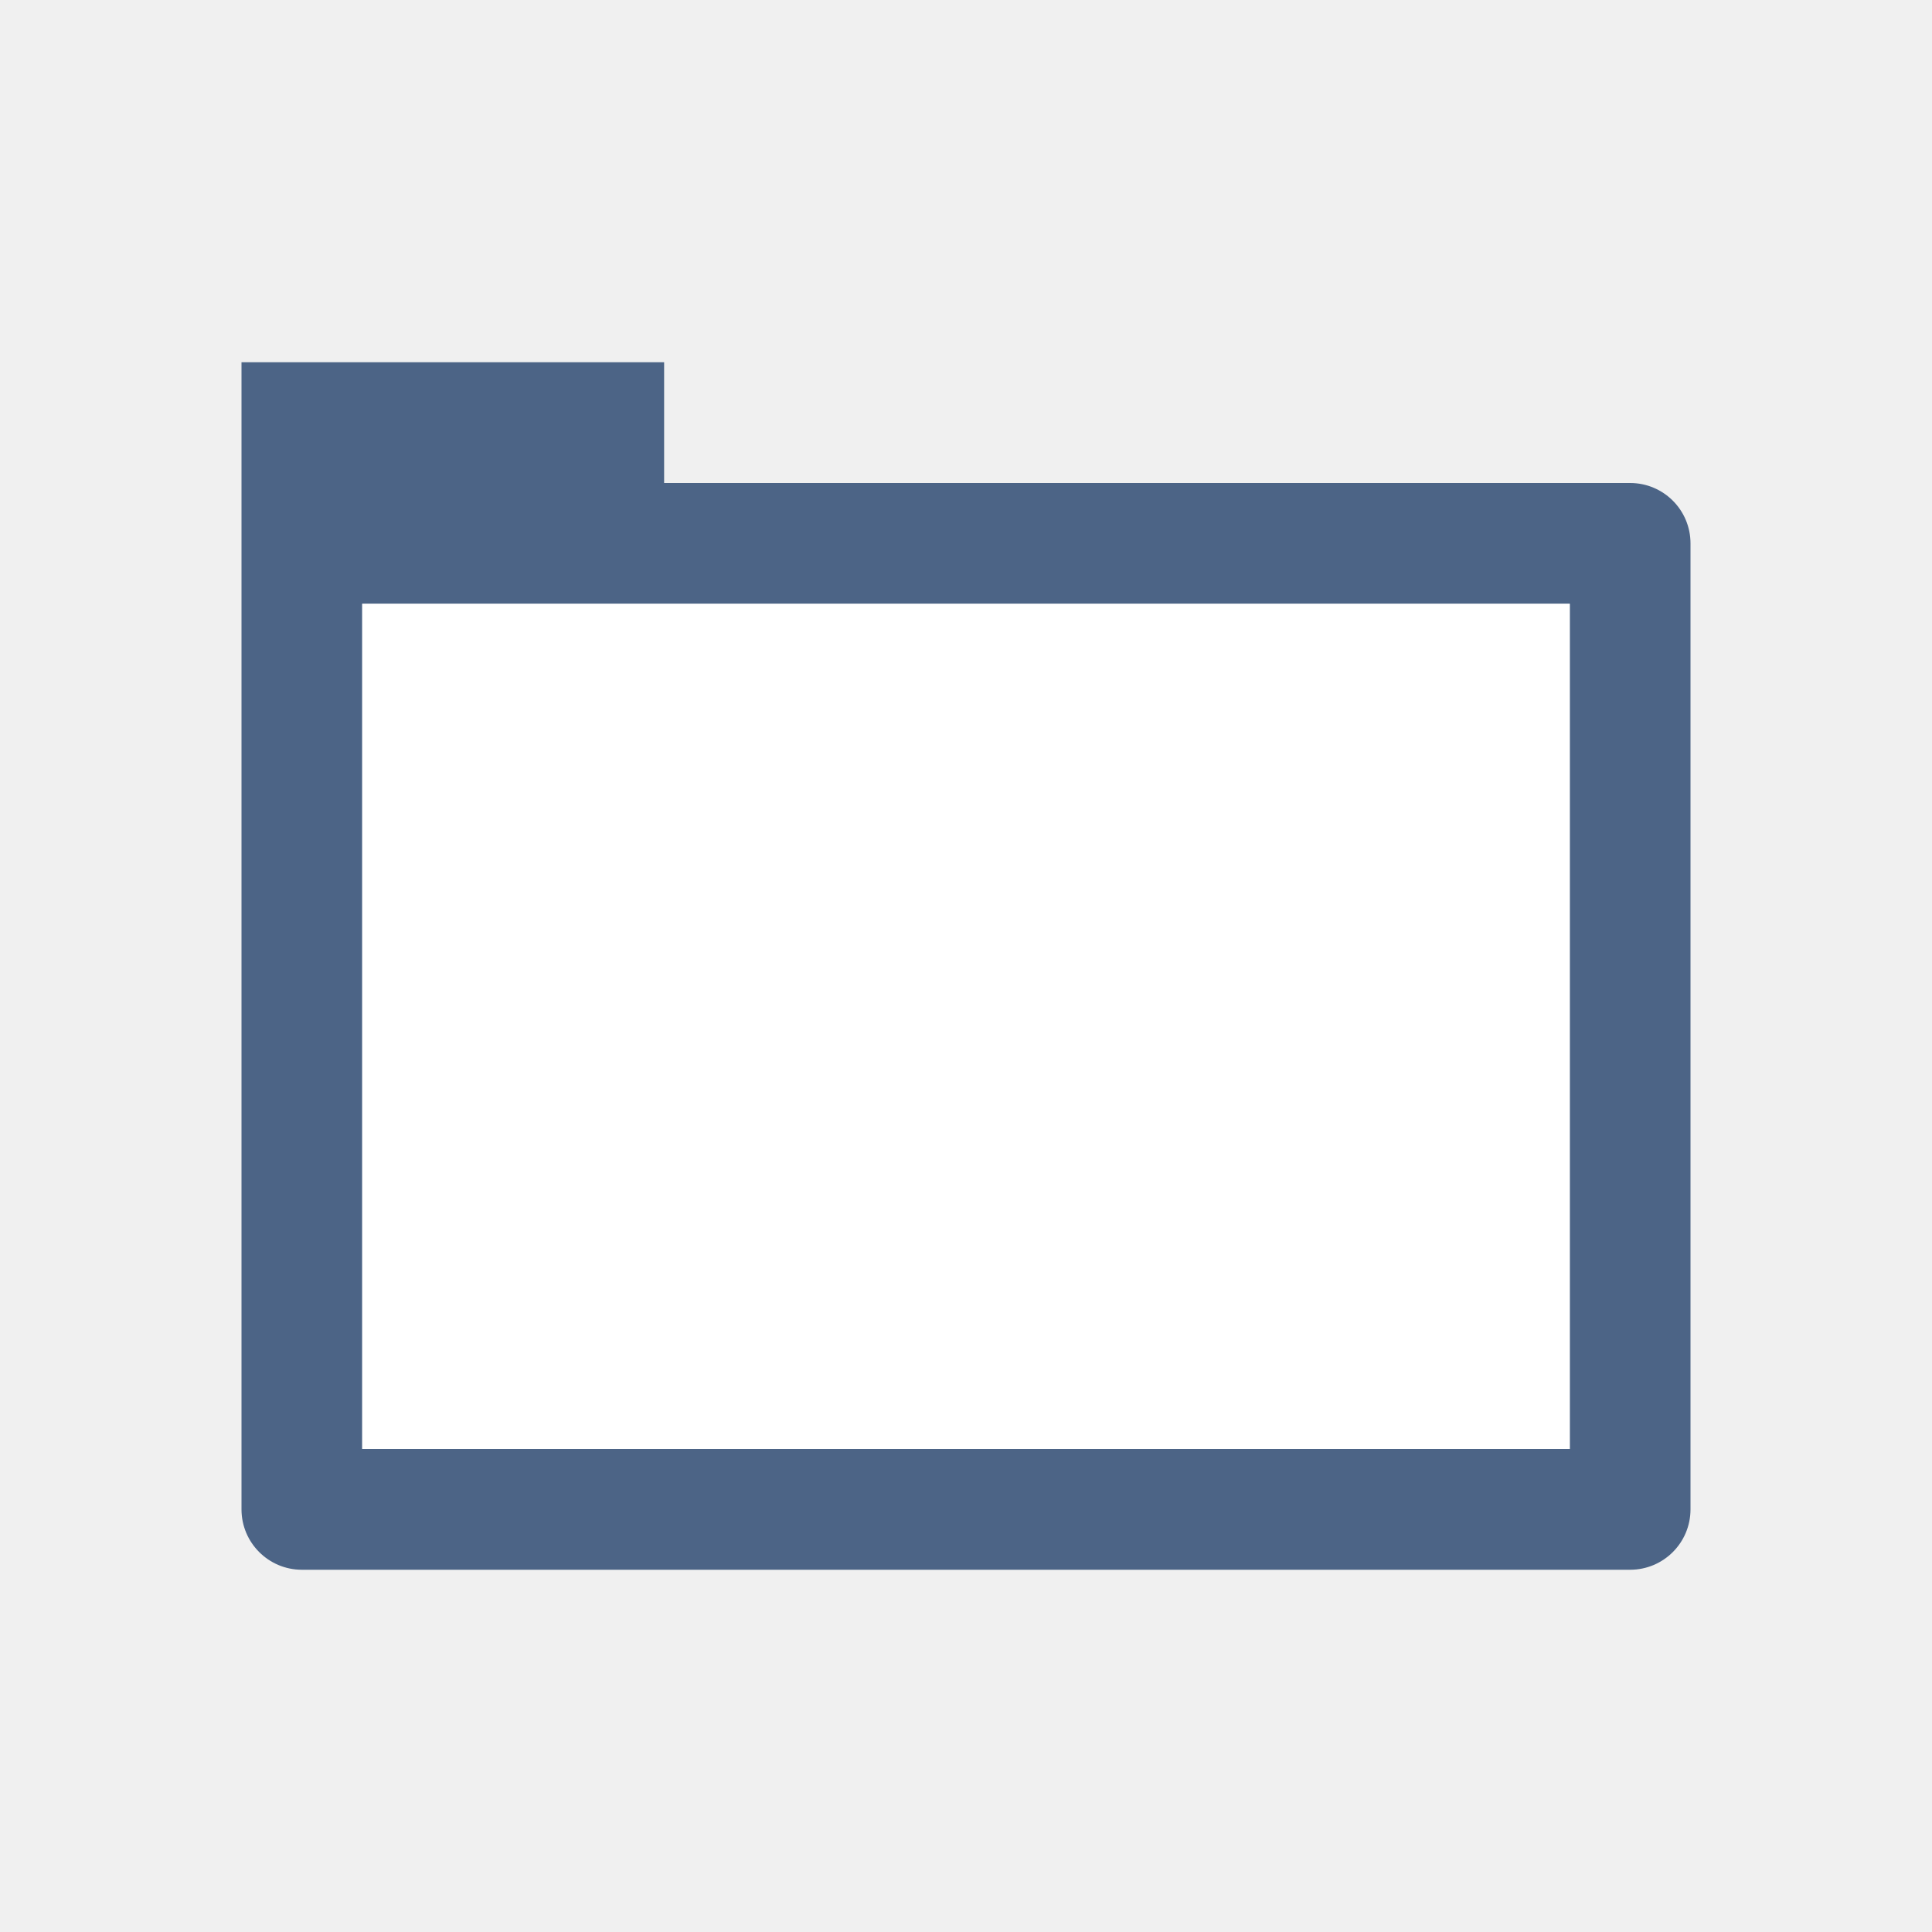
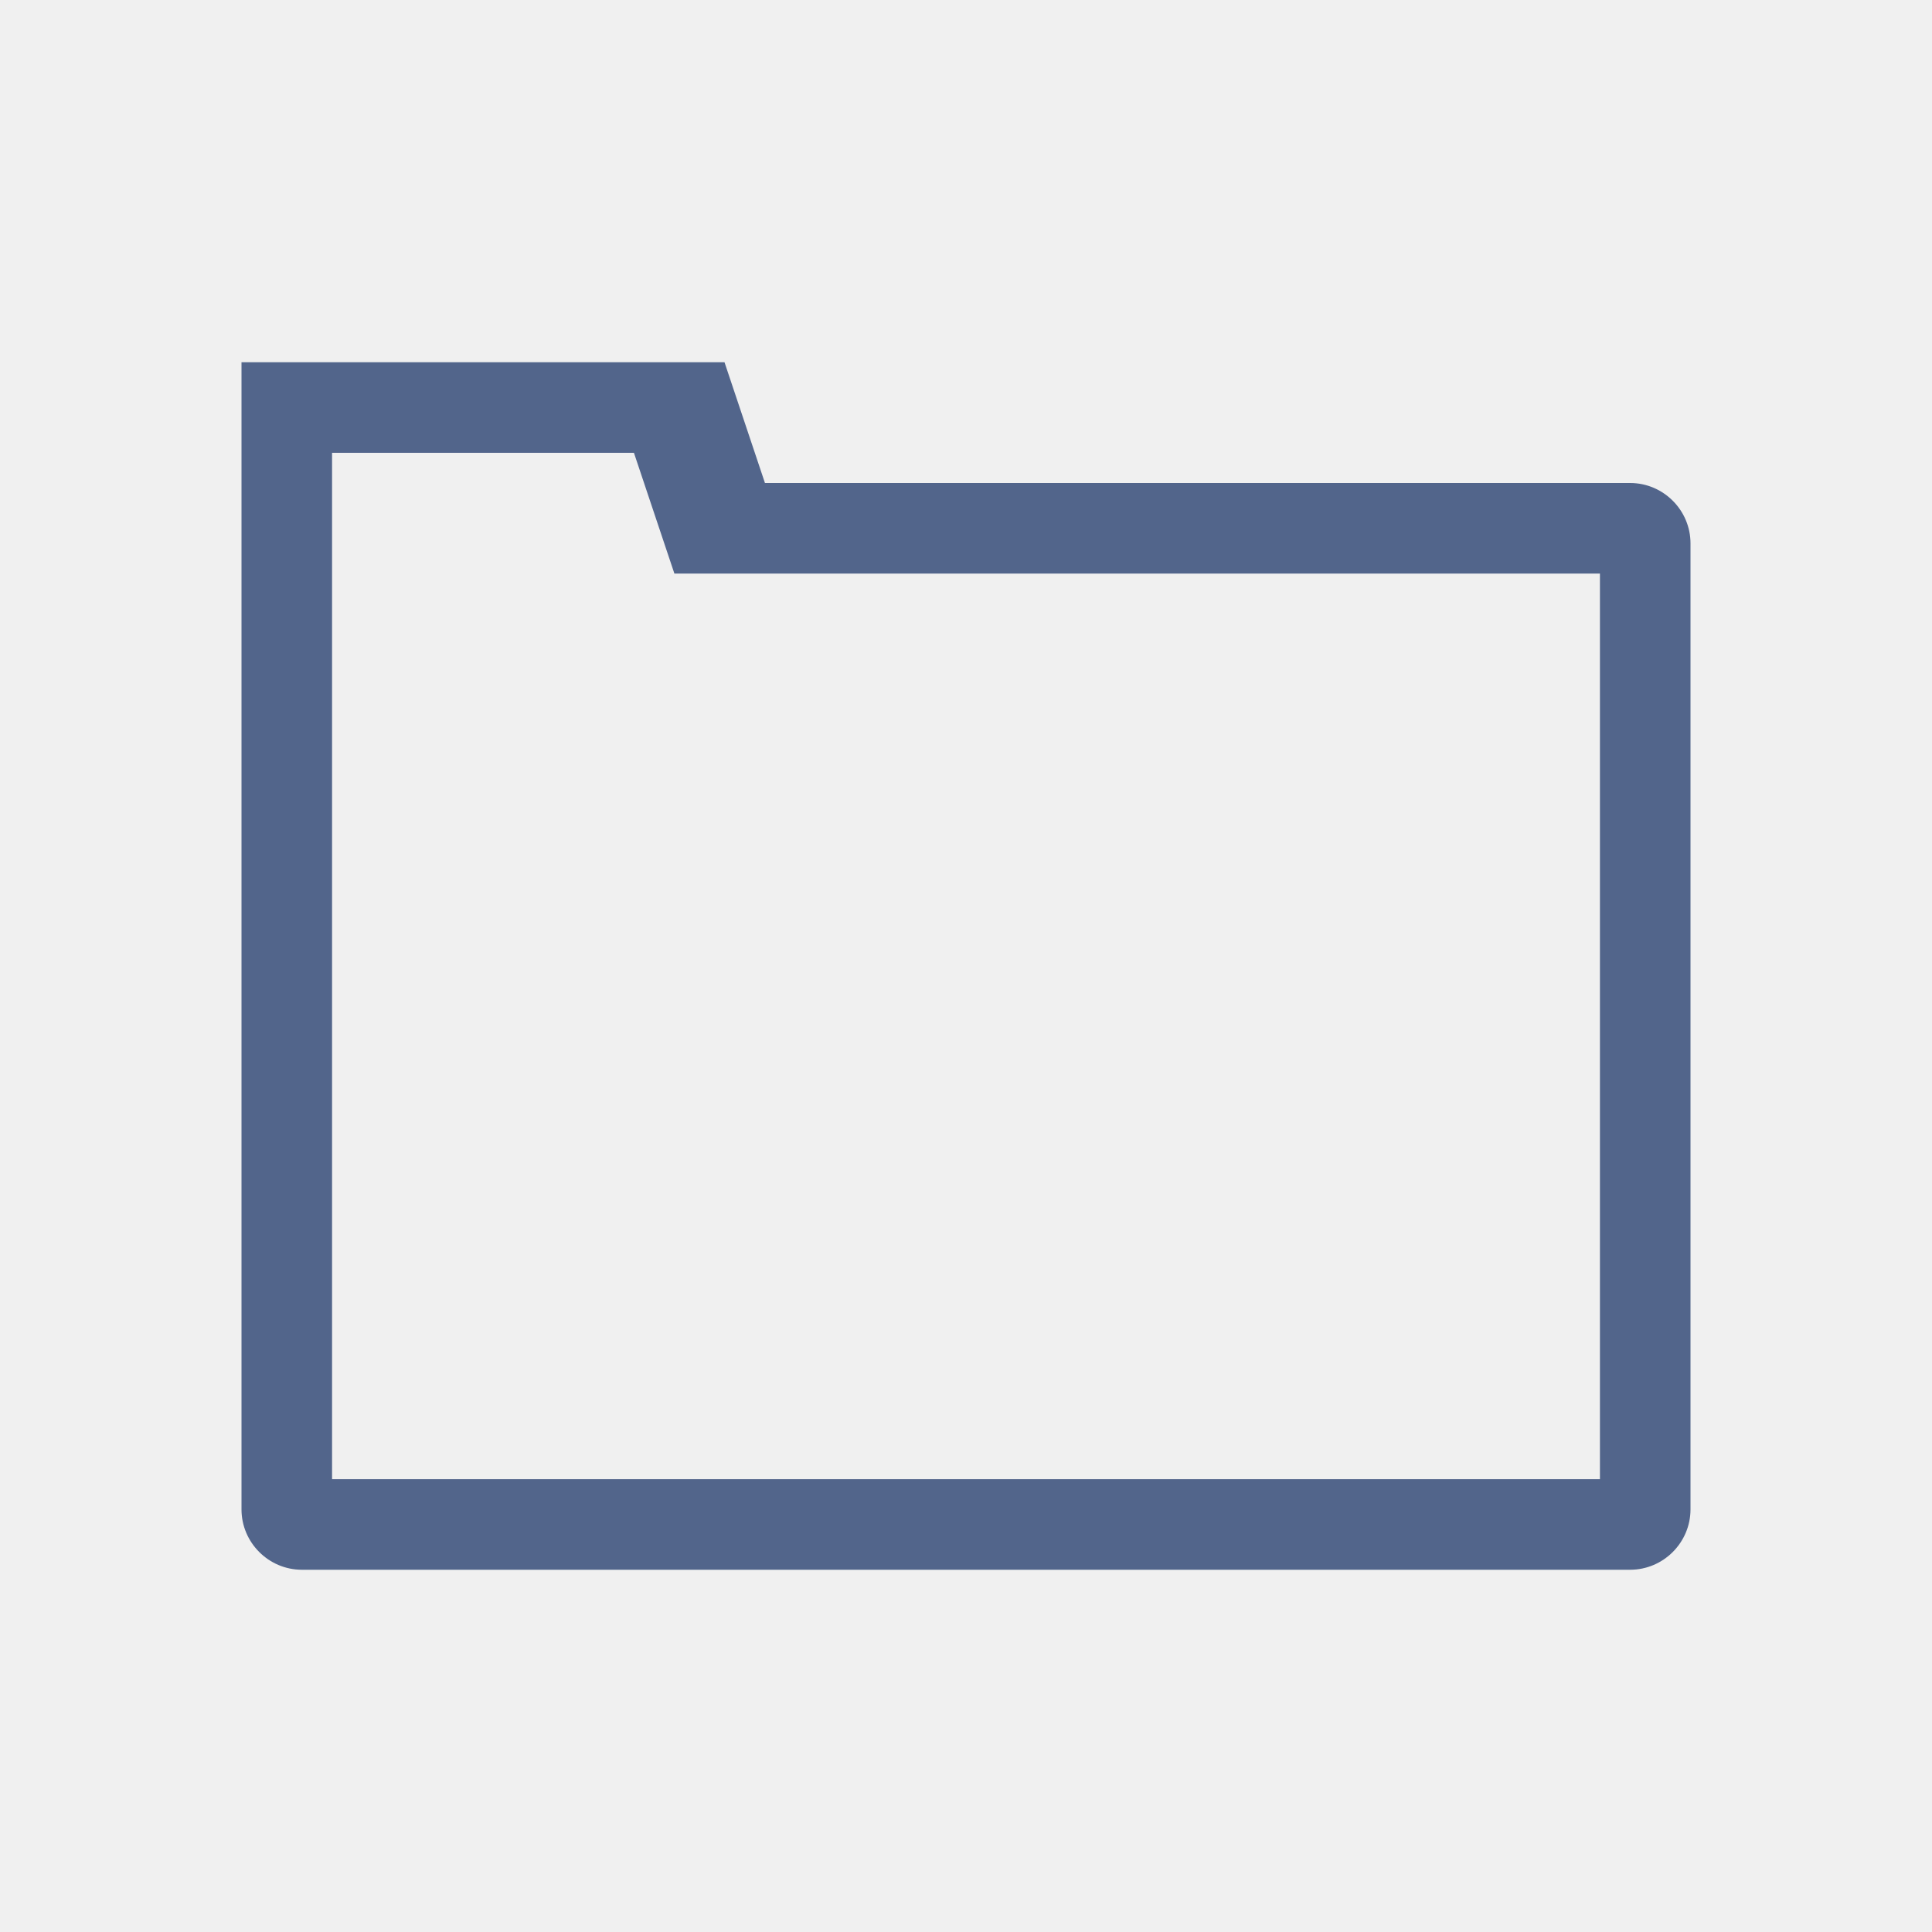
- <svg xmlns="http://www.w3.org/2000/svg" xmlns:xlink="http://www.w3.org/1999/xlink" version="1.1" id="Layer_1" x="0px" y="0px" width="32px" height="32px" viewBox="0 0 32 32" enable-background="new 0 0 32 32" xml:space="preserve">
-   <switch>
-     <g>
-       <g>
-         <rect x="0" fill="none" width="32" height="32" />
-         <g>
-           <g>
-             <defs>
-               <rect id="SVGID_1_" x="0" width="32" height="32" />
-             </defs>
-             <clipPath id="SVGID_2_">
-               <use xlink:href="#SVGID_1_" overflow="visible" />
-             </clipPath>
-             <path clip-path="url(#SVGID_2_)" fill="#4C6486" d="M6,24h20V10H6V24z M27,26H5c-0.552,0-1-0.448-1-1V6h7v2h16       c0.552,0,1,0.447,1,1v16C28,25.553,27.552,26,27,26" />
-           </g>
-         </g>
-         <rect x="6" y="10" fill="#FFFFFF" width="20" height="14" />
-       </g>
-     </g>
-   </switch>
+ <svg xmlns="http://www.w3.org/2000/svg" xmlns:xlink="http://www.w3.org/1999/xlink" version="1.1" id="Layer_1" x="0px" y="0px" viewBox="0 0 320 320" style="enable-background:new 0 0 320 320;" xml:space="preserve">
+   <style type="text/css">
+ 	.st0{clip-path:url(#SVGID_00000101813473224995870260000013264736902795926921_);fill:#52658B;}
+ 	.st1{fill:none;}
+ </style>
+   <g>
+     <defs>
+       <rect id="SVGID_1_" x="40" y="60" width="240" height="200" />
+     </defs>
+     <clipPath id="SVGID_00000018939625574052917120000014632221024966004613_">
+       <use xlink:href="#SVGID_1_" style="overflow:visible;" />
+     </clipPath>
+     <path style="clip-path:url(#SVGID_00000018939625574052917120000014632221024966004613_);fill:#52658B;" d="M265,245H55V105V75h50   l6.7,20H265V245z M280,250V90c0-5.5-4.5-10-10-10H126.7L120,60H40v30v160c0,5.5,4.5,10,10,10h220C275.5,260,280,255.5,280,250" />
+   </g>
+   <rect x="0" class="st1" width="320" height="320" />
</svg>
